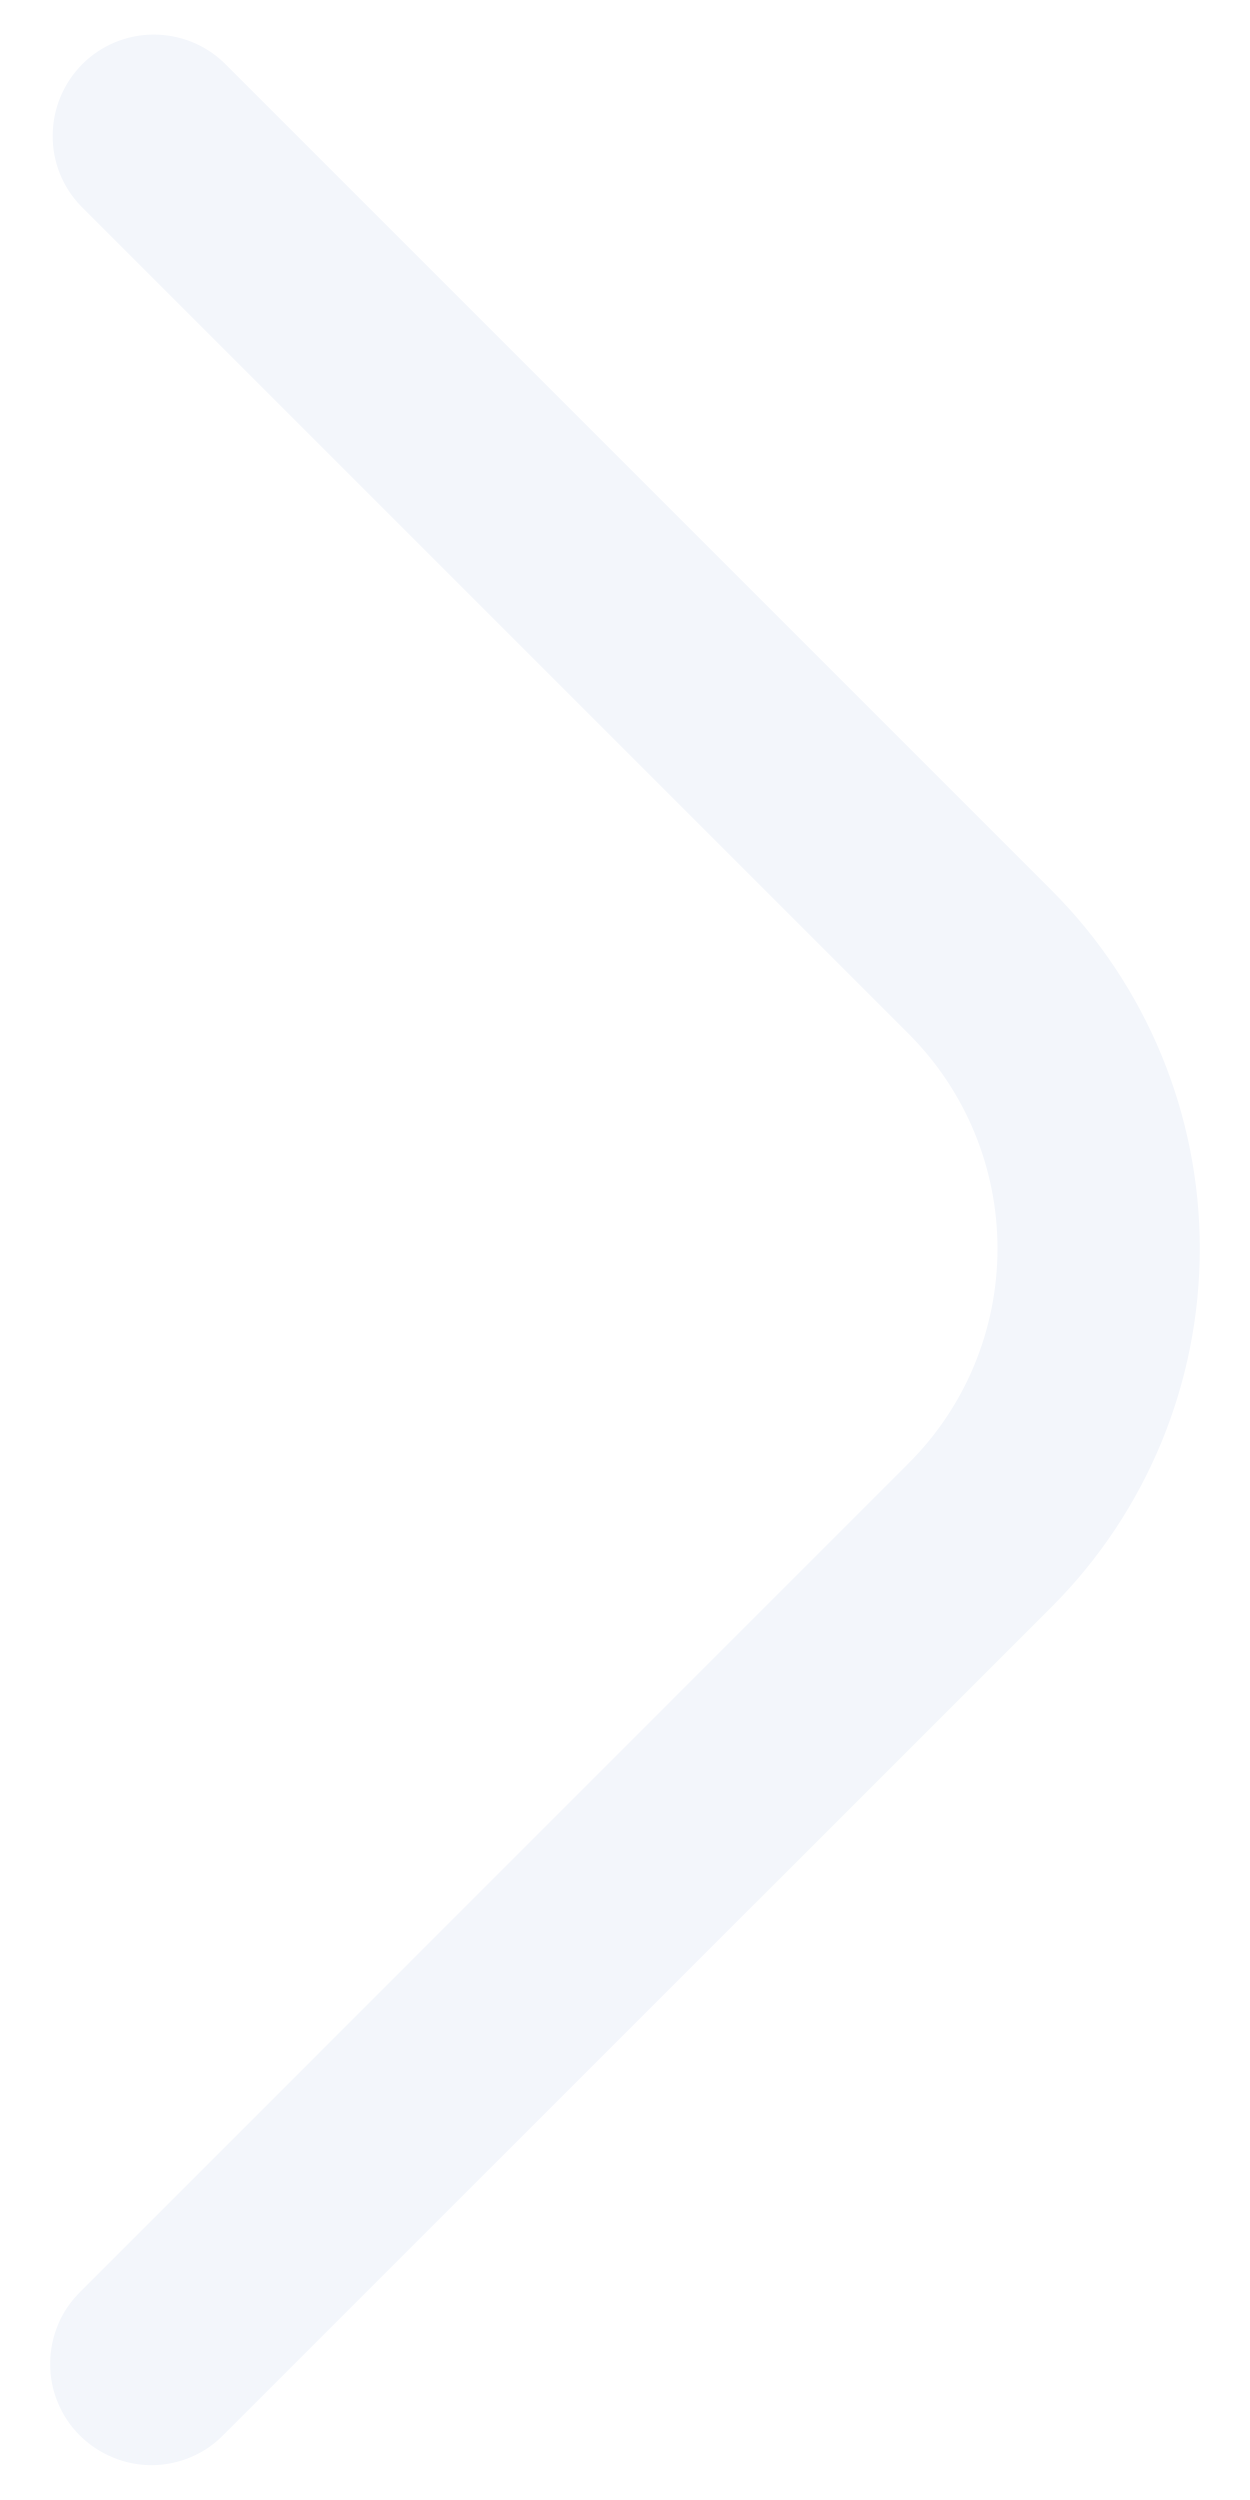
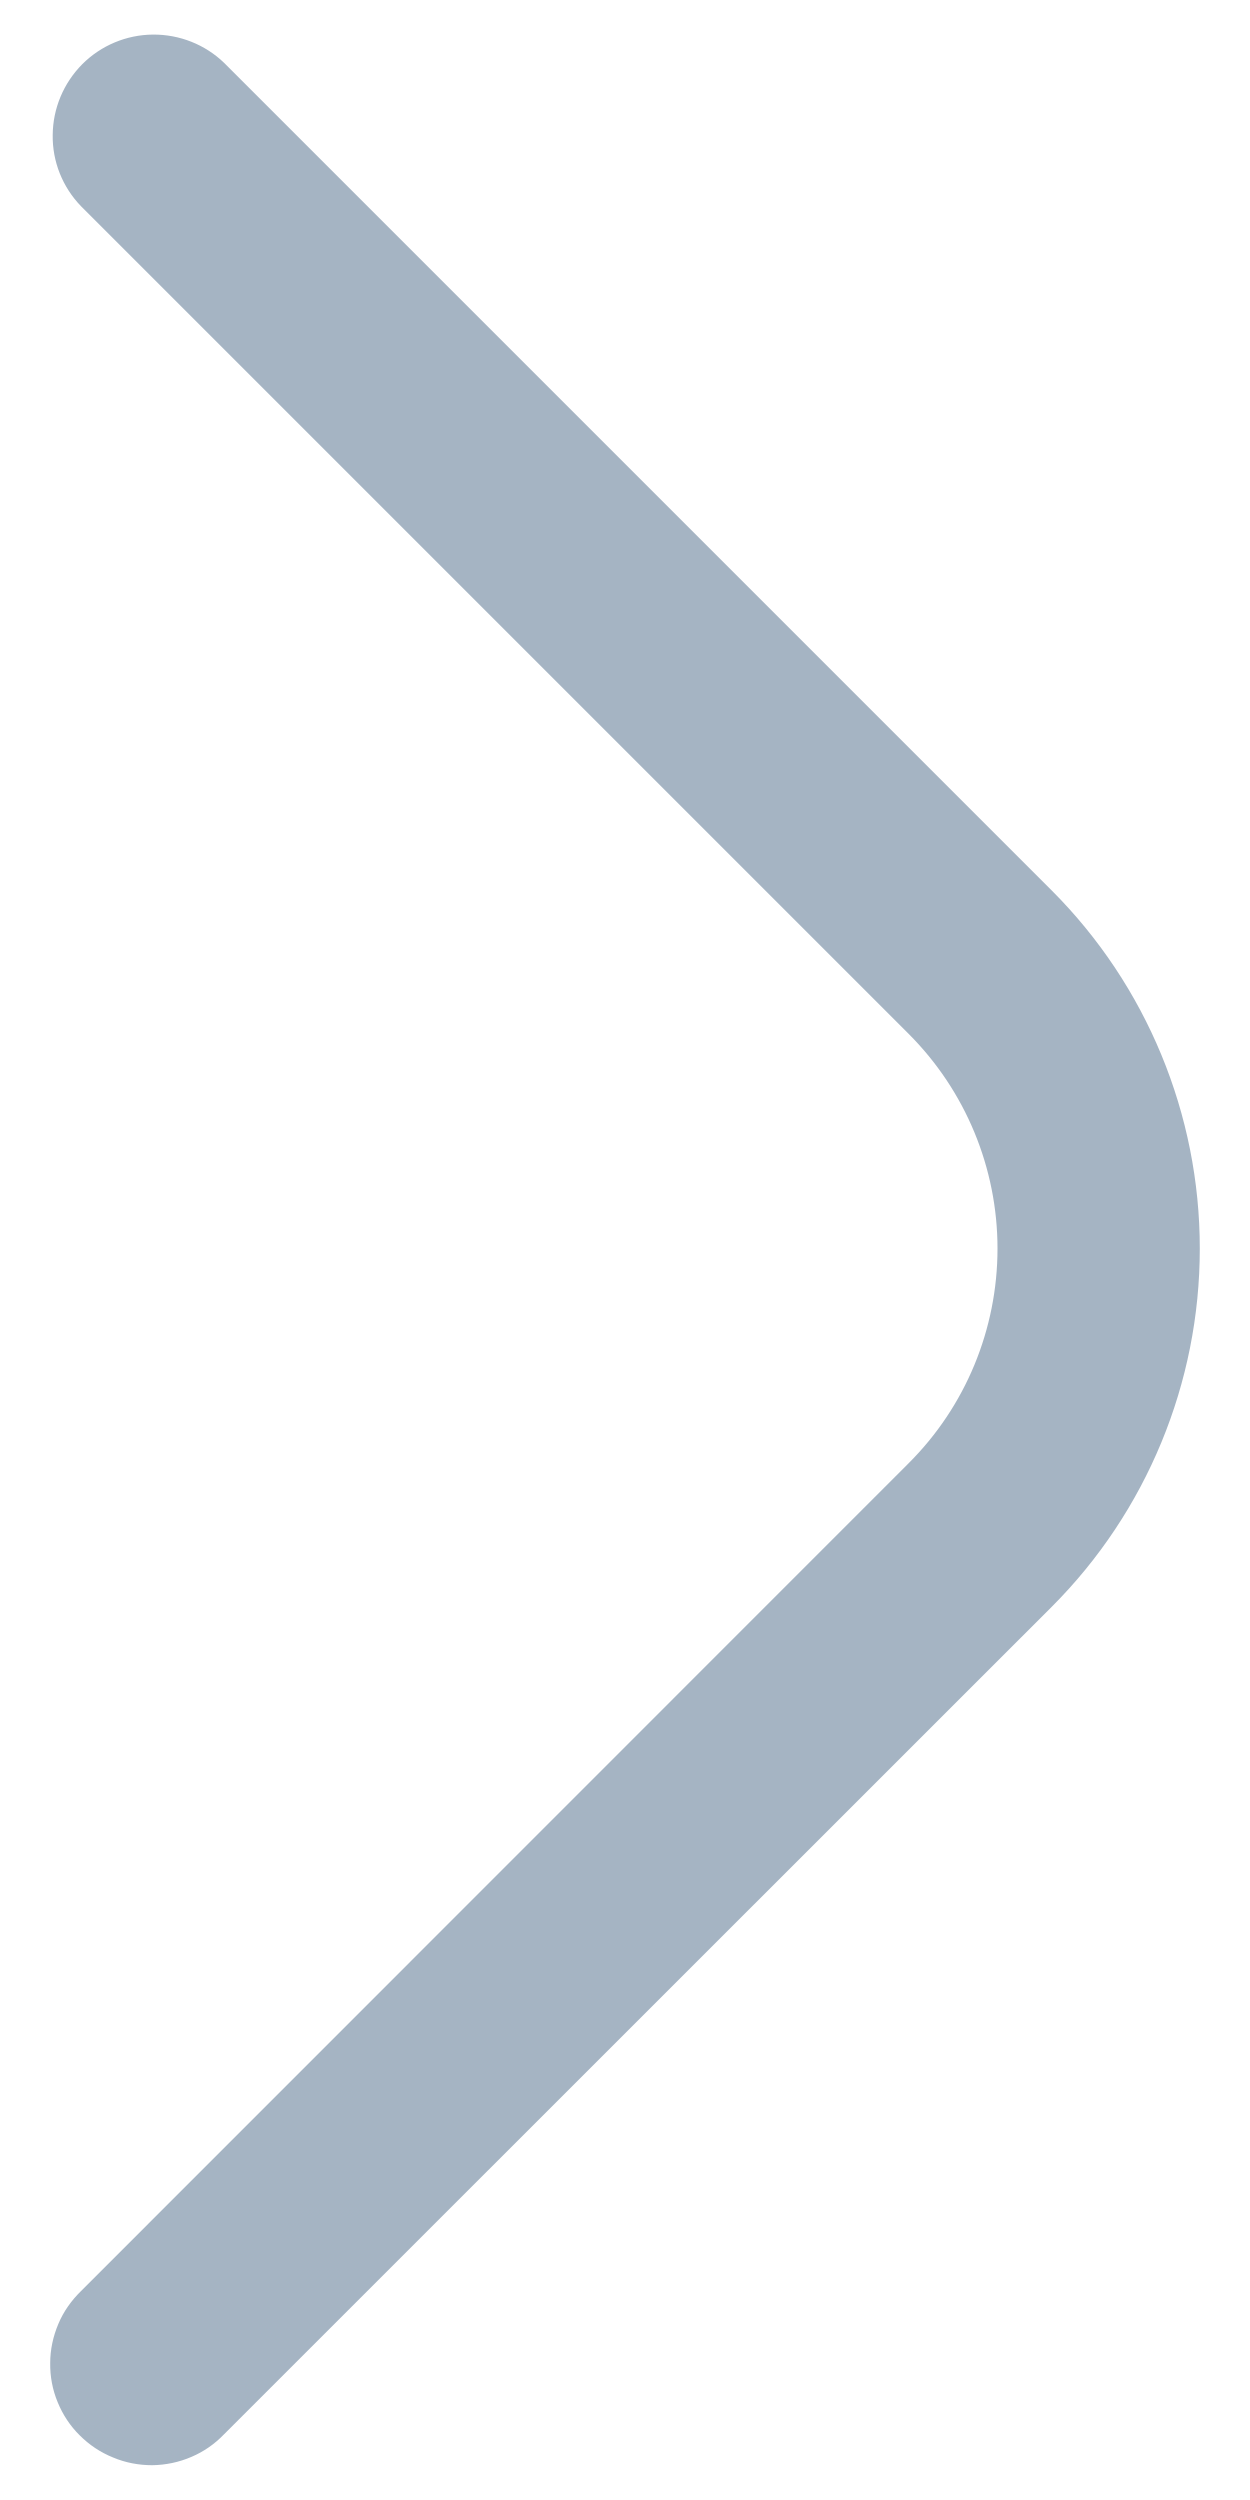
<svg xmlns="http://www.w3.org/2000/svg" width="6" height="12" viewBox="0 0 6 12" fill="none">
-   <path d="M0.389 10.997C0.343 11.042 0.305 11.095 0.28 11.155C0.255 11.214 0.241 11.278 0.241 11.342C0.24 11.407 0.252 11.471 0.277 11.531C0.301 11.59 0.337 11.645 0.383 11.69C0.429 11.736 0.483 11.772 0.543 11.796C0.602 11.821 0.666 11.833 0.731 11.833C0.795 11.832 0.859 11.819 0.919 11.793C0.978 11.768 1.031 11.731 1.076 11.684L5.049 7.712C5.504 7.256 5.759 6.638 5.759 5.993C5.759 5.349 5.504 4.731 5.049 4.275L1.076 0.302C0.985 0.214 0.862 0.165 0.734 0.166C0.607 0.167 0.485 0.218 0.395 0.308C0.305 0.399 0.254 0.52 0.253 0.648C0.251 0.775 0.3 0.898 0.389 0.99L4.361 4.962C4.635 5.236 4.788 5.607 4.788 5.993C4.788 6.38 4.635 6.751 4.361 7.024L0.389 10.997Z" fill="#F3F6FB" />
+   <path d="M0.389 10.997C0.343 11.042 0.305 11.095 0.28 11.155C0.255 11.214 0.241 11.278 0.241 11.342C0.24 11.407 0.252 11.471 0.277 11.531C0.301 11.59 0.337 11.645 0.383 11.69C0.429 11.736 0.483 11.772 0.543 11.796C0.602 11.821 0.666 11.833 0.731 11.833C0.795 11.832 0.859 11.819 0.919 11.793C0.978 11.768 1.031 11.731 1.076 11.684L5.049 7.712C5.504 7.256 5.759 6.638 5.759 5.993C5.759 5.349 5.504 4.731 5.049 4.275L1.076 0.302C0.985 0.214 0.862 0.165 0.734 0.166C0.607 0.167 0.485 0.218 0.395 0.308C0.305 0.399 0.254 0.52 0.253 0.648C0.251 0.775 0.3 0.898 0.389 0.99L4.361 4.962C4.635 5.236 4.788 5.607 4.788 5.993C4.788 6.38 4.635 6.751 4.361 7.024L0.389 10.997Z" fill="#A5B4C3" />
</svg>
